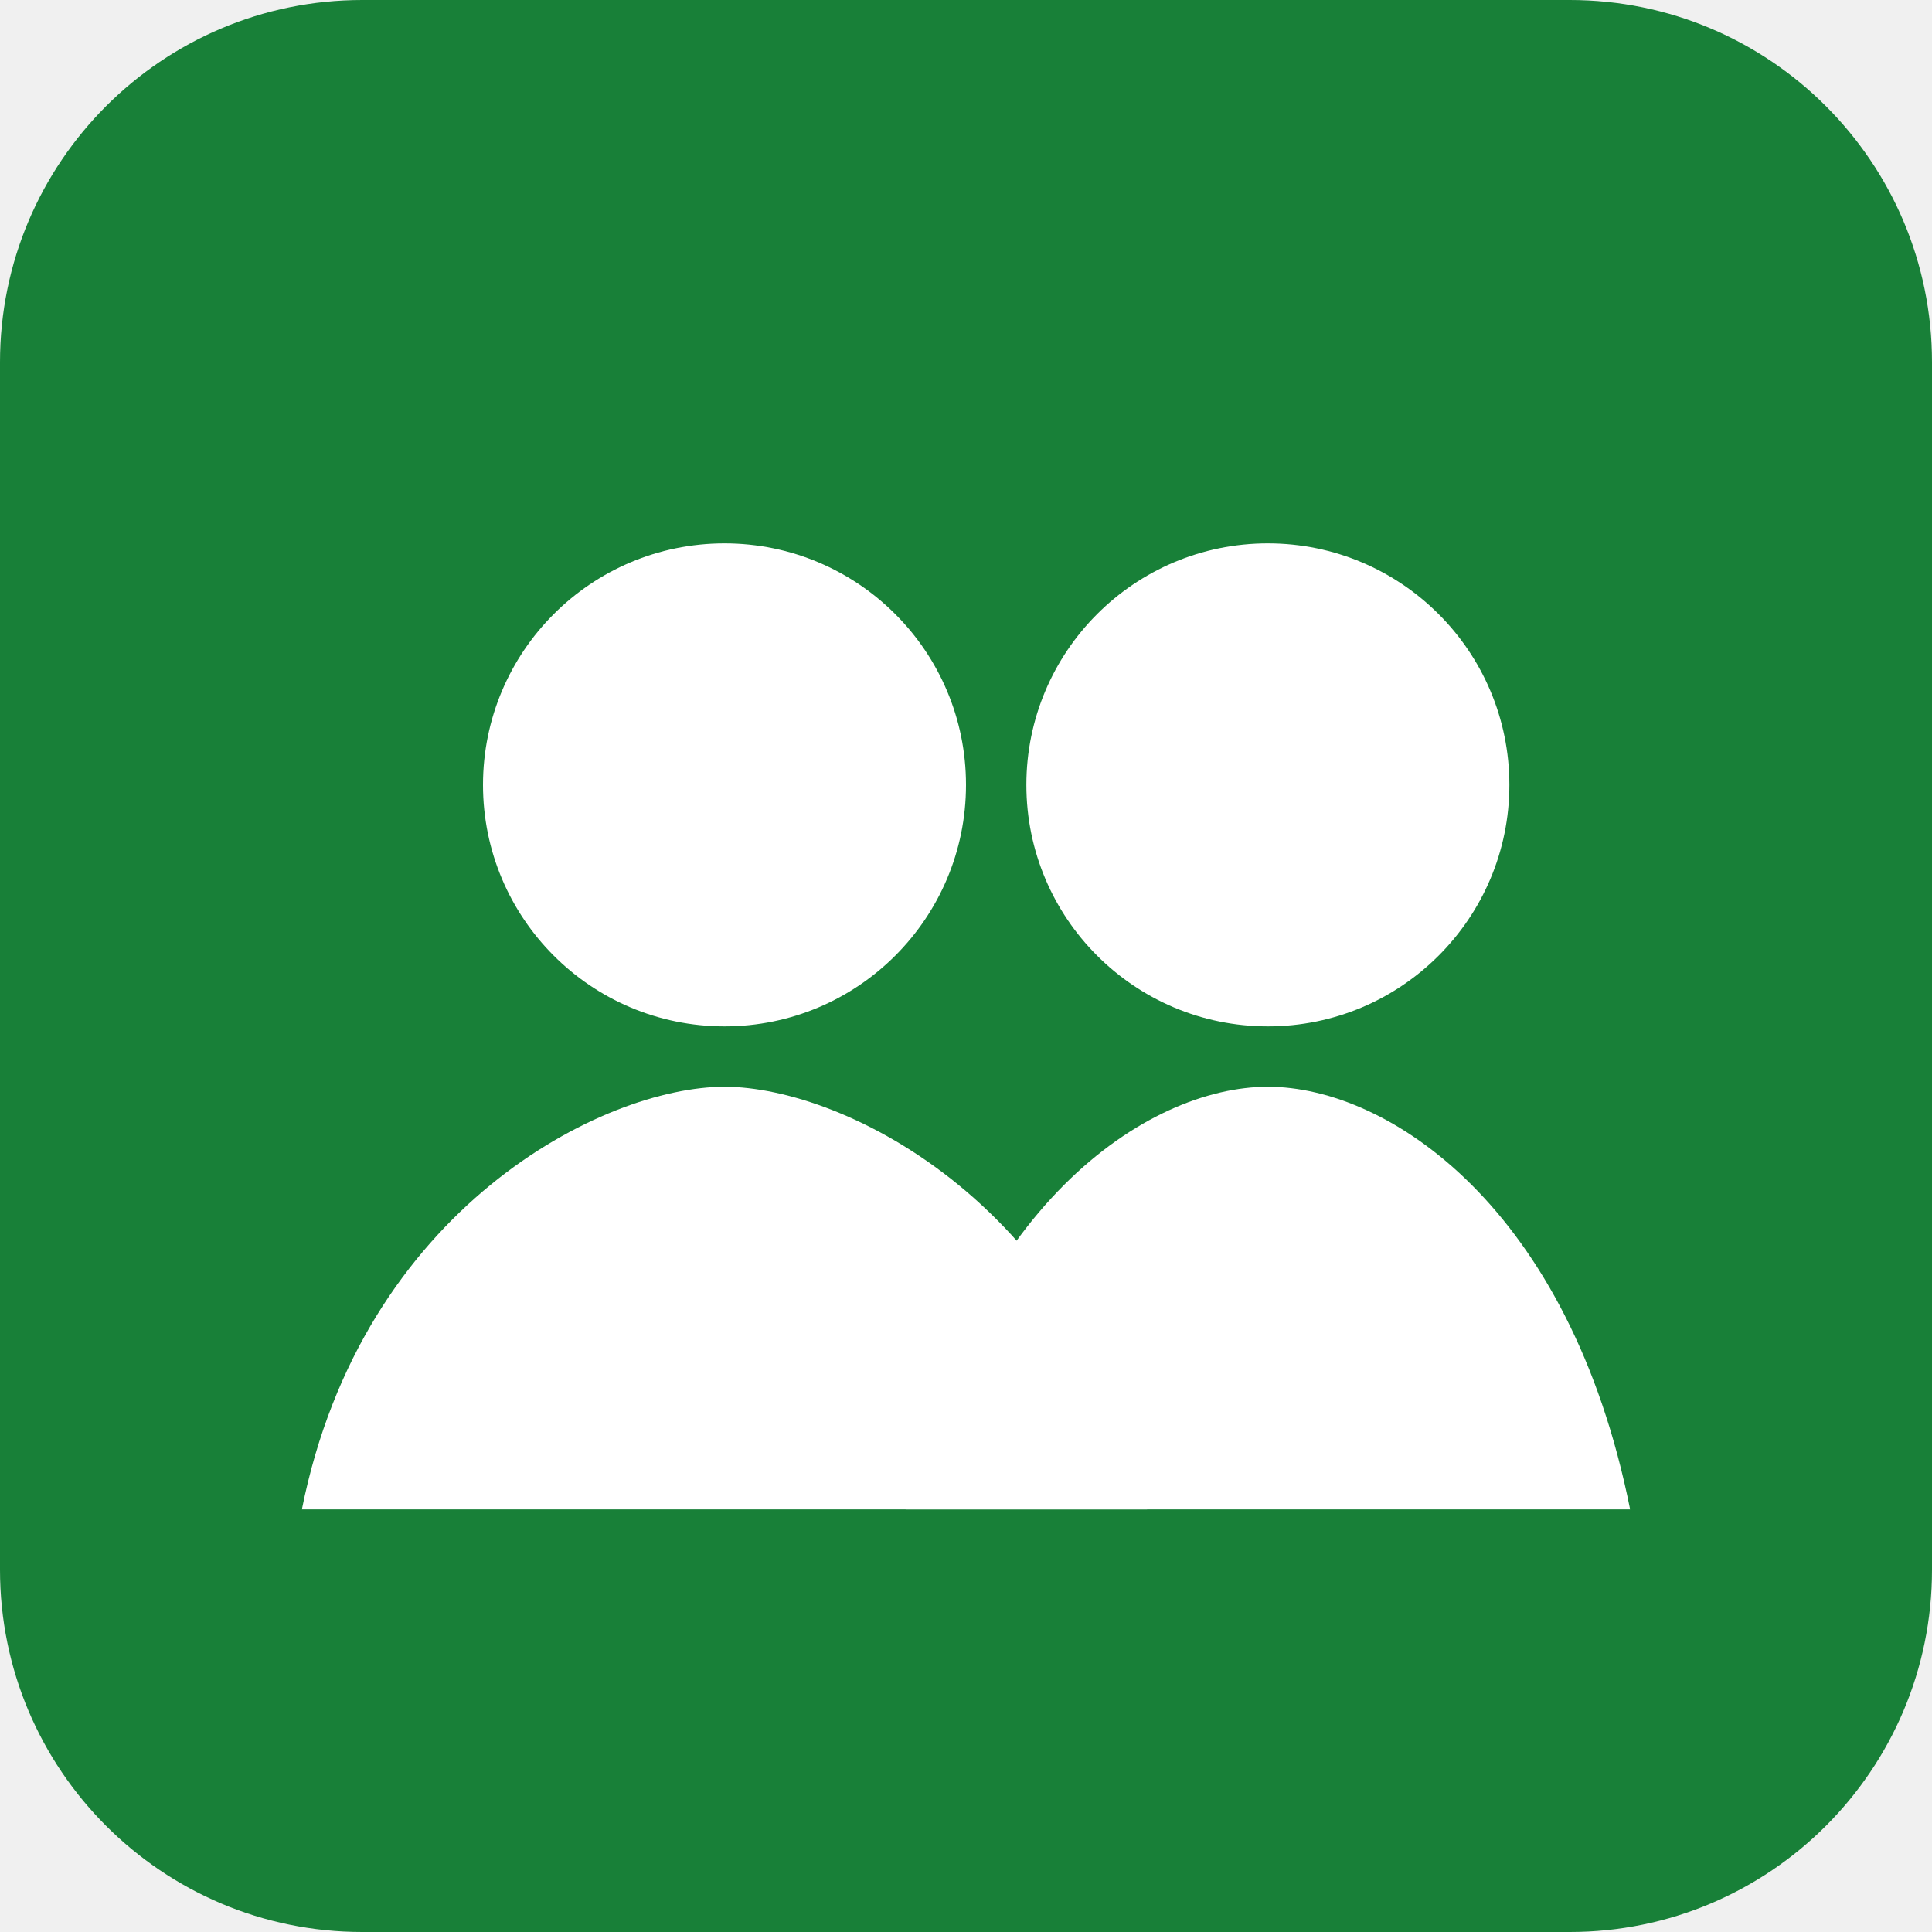
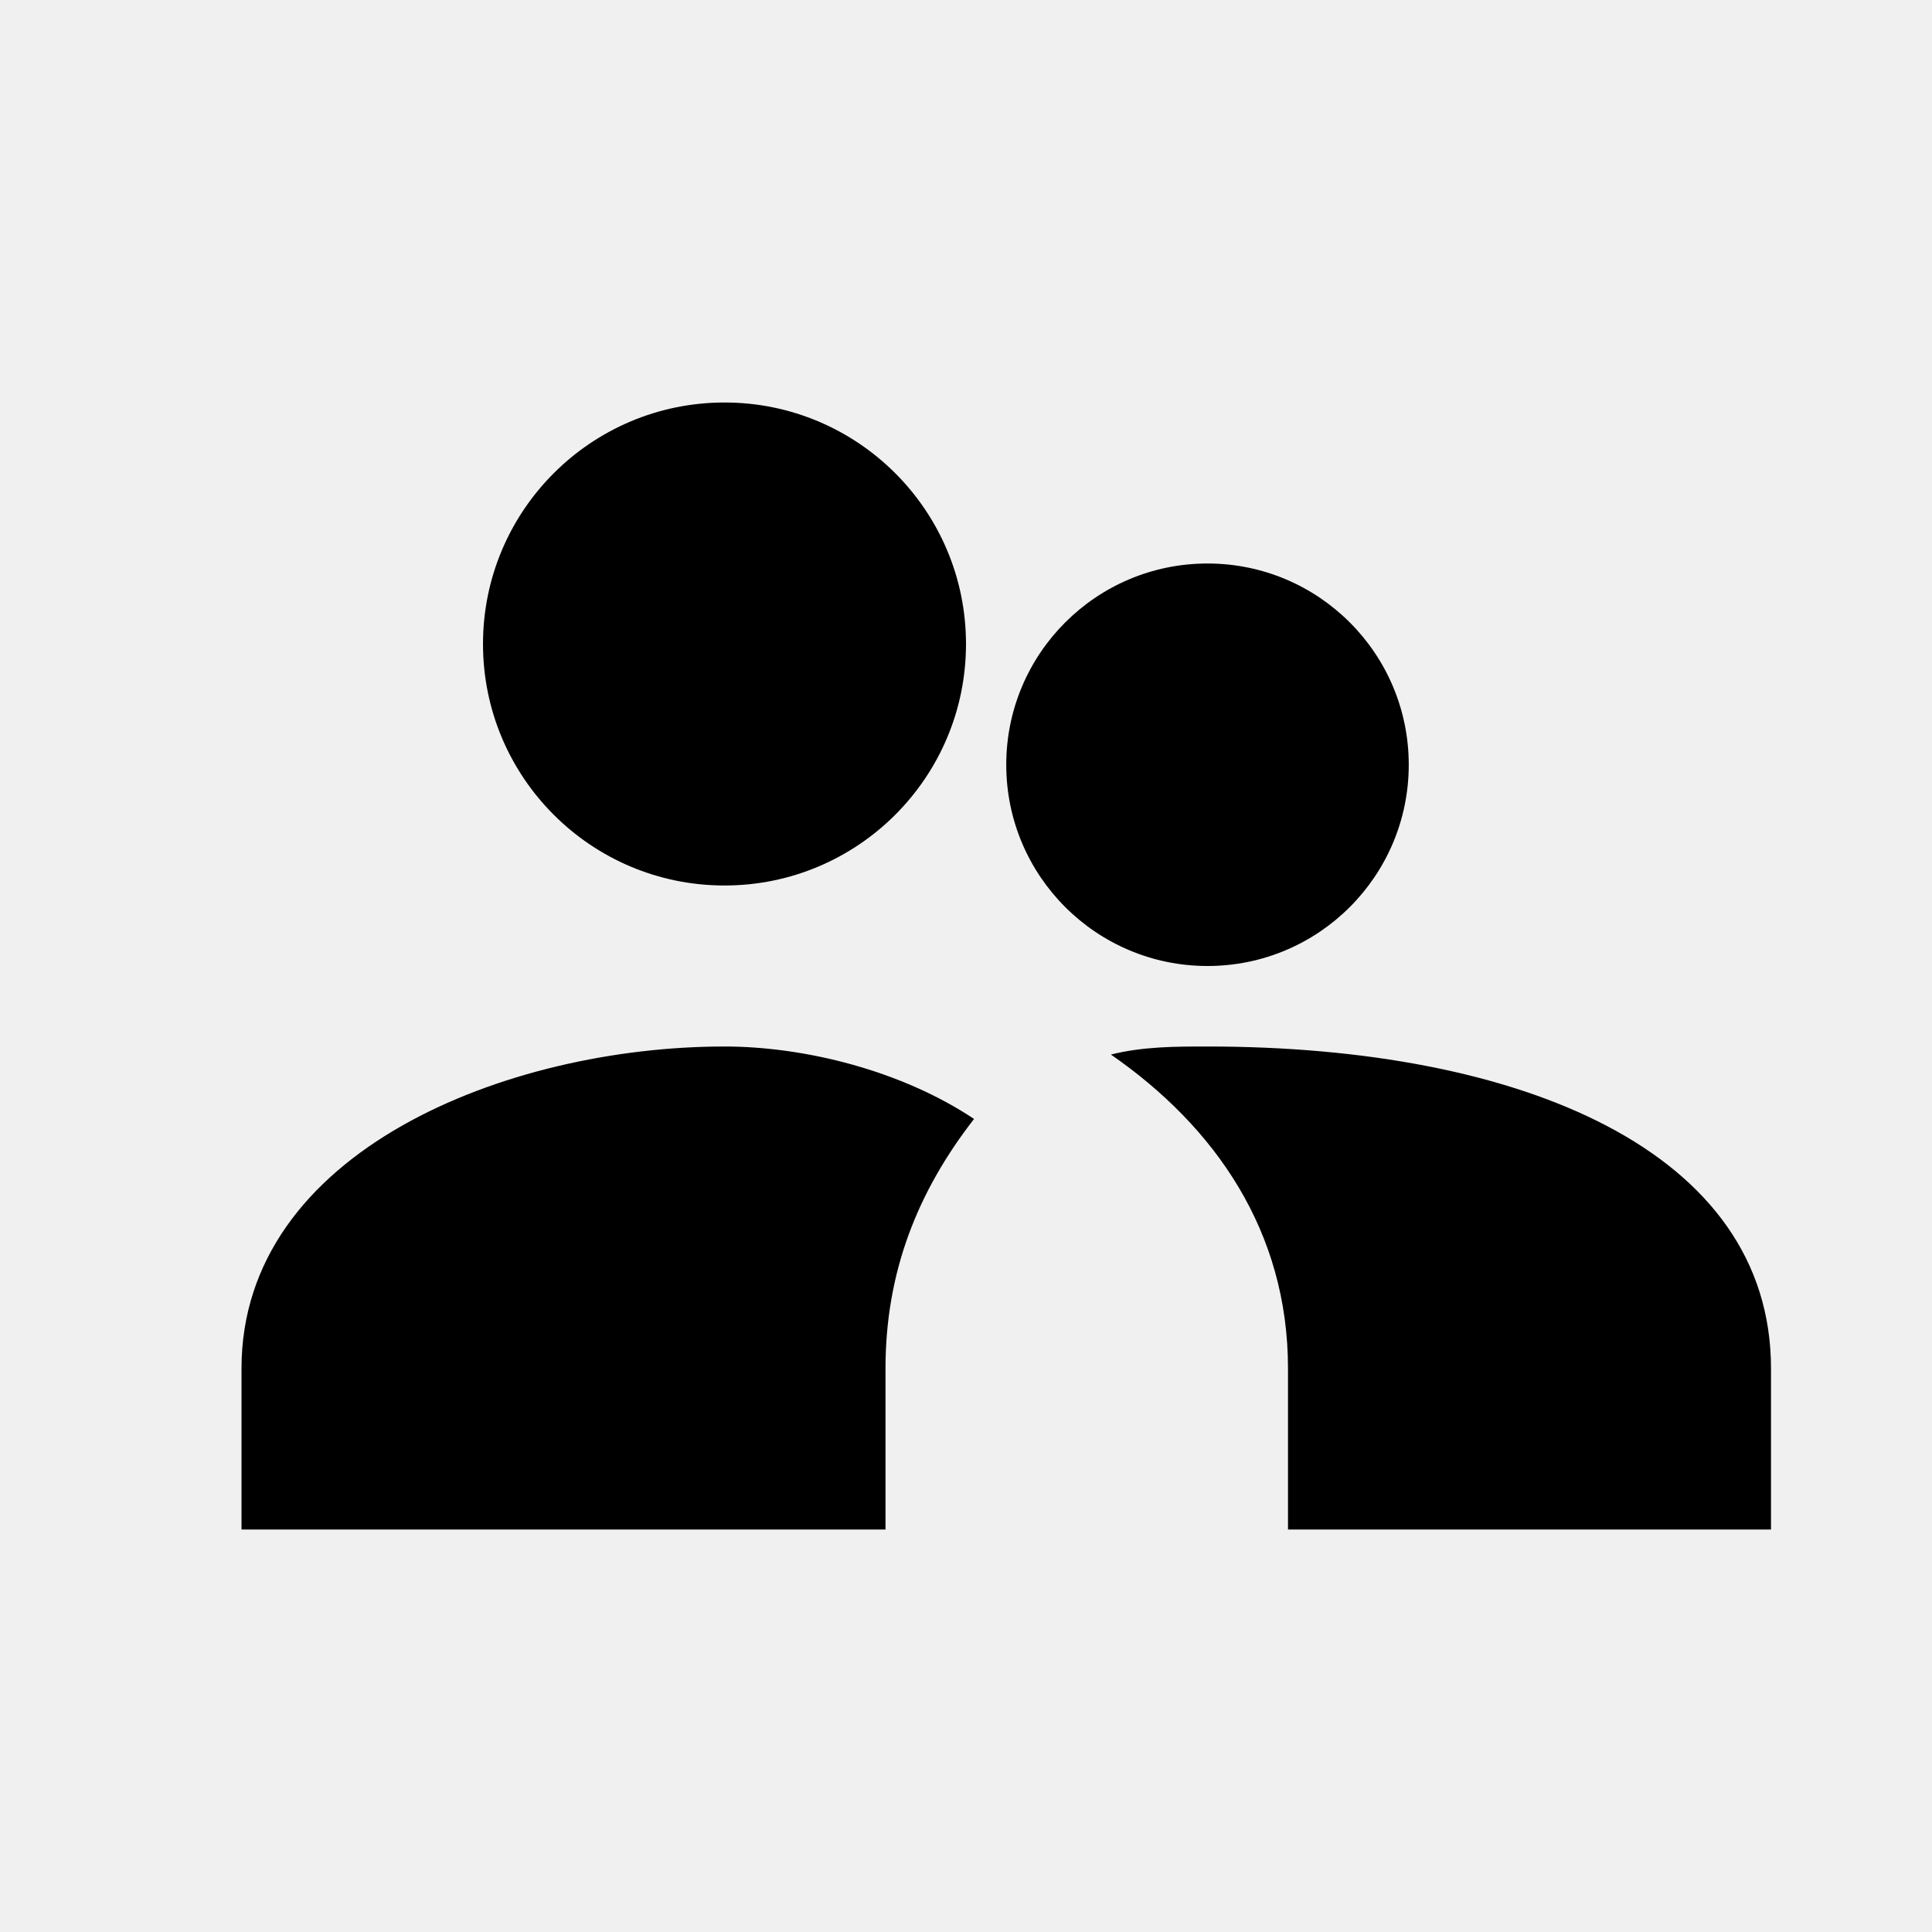
- <svg xmlns="http://www.w3.org/2000/svg" viewBox="0 0 64 64" role="img" aria-label="Permissions">
-   <rect width="64" height="64" rx="12" fill="#188038" />
-   <circle cx="24" cy="26" r="8" fill="#FFFFFF" />
-   <circle cx="42" cy="26" r="8" fill="#FFFFFF" />
-   <path d="M10 50c2-10 10-14 14-14s12 4 14 14" fill="#FFFFFF" />
-   <path d="M30 50c2-10 8-14 12-14s10 4 12 14" fill="#FFFFFF" />
+ <svg xmlns="http://www.w3.org/2000/svg" viewBox="0 0 24 24">
+   <path fill="currentColor" d="M9 11a3 3 0 1 0-3-3 3 3 0 0 0 3 3zm6 1a2.5 2.5 0 1 0-2.5-2.5A2.5 2.5 0 0 0 15 12zM9 13c-2.7 0-6 1.3-6 4v2h8v-2c0-1.2.4-2.2 1.1-3.1C11.2 13.3 10 13 9 13zm6 0c-.4 0-.8 0-1.2.1 1.3.9 2.2 2.2 2.2 3.9V19h6v-2c0-2.7-3.1-4-7-4z" />
</svg>
